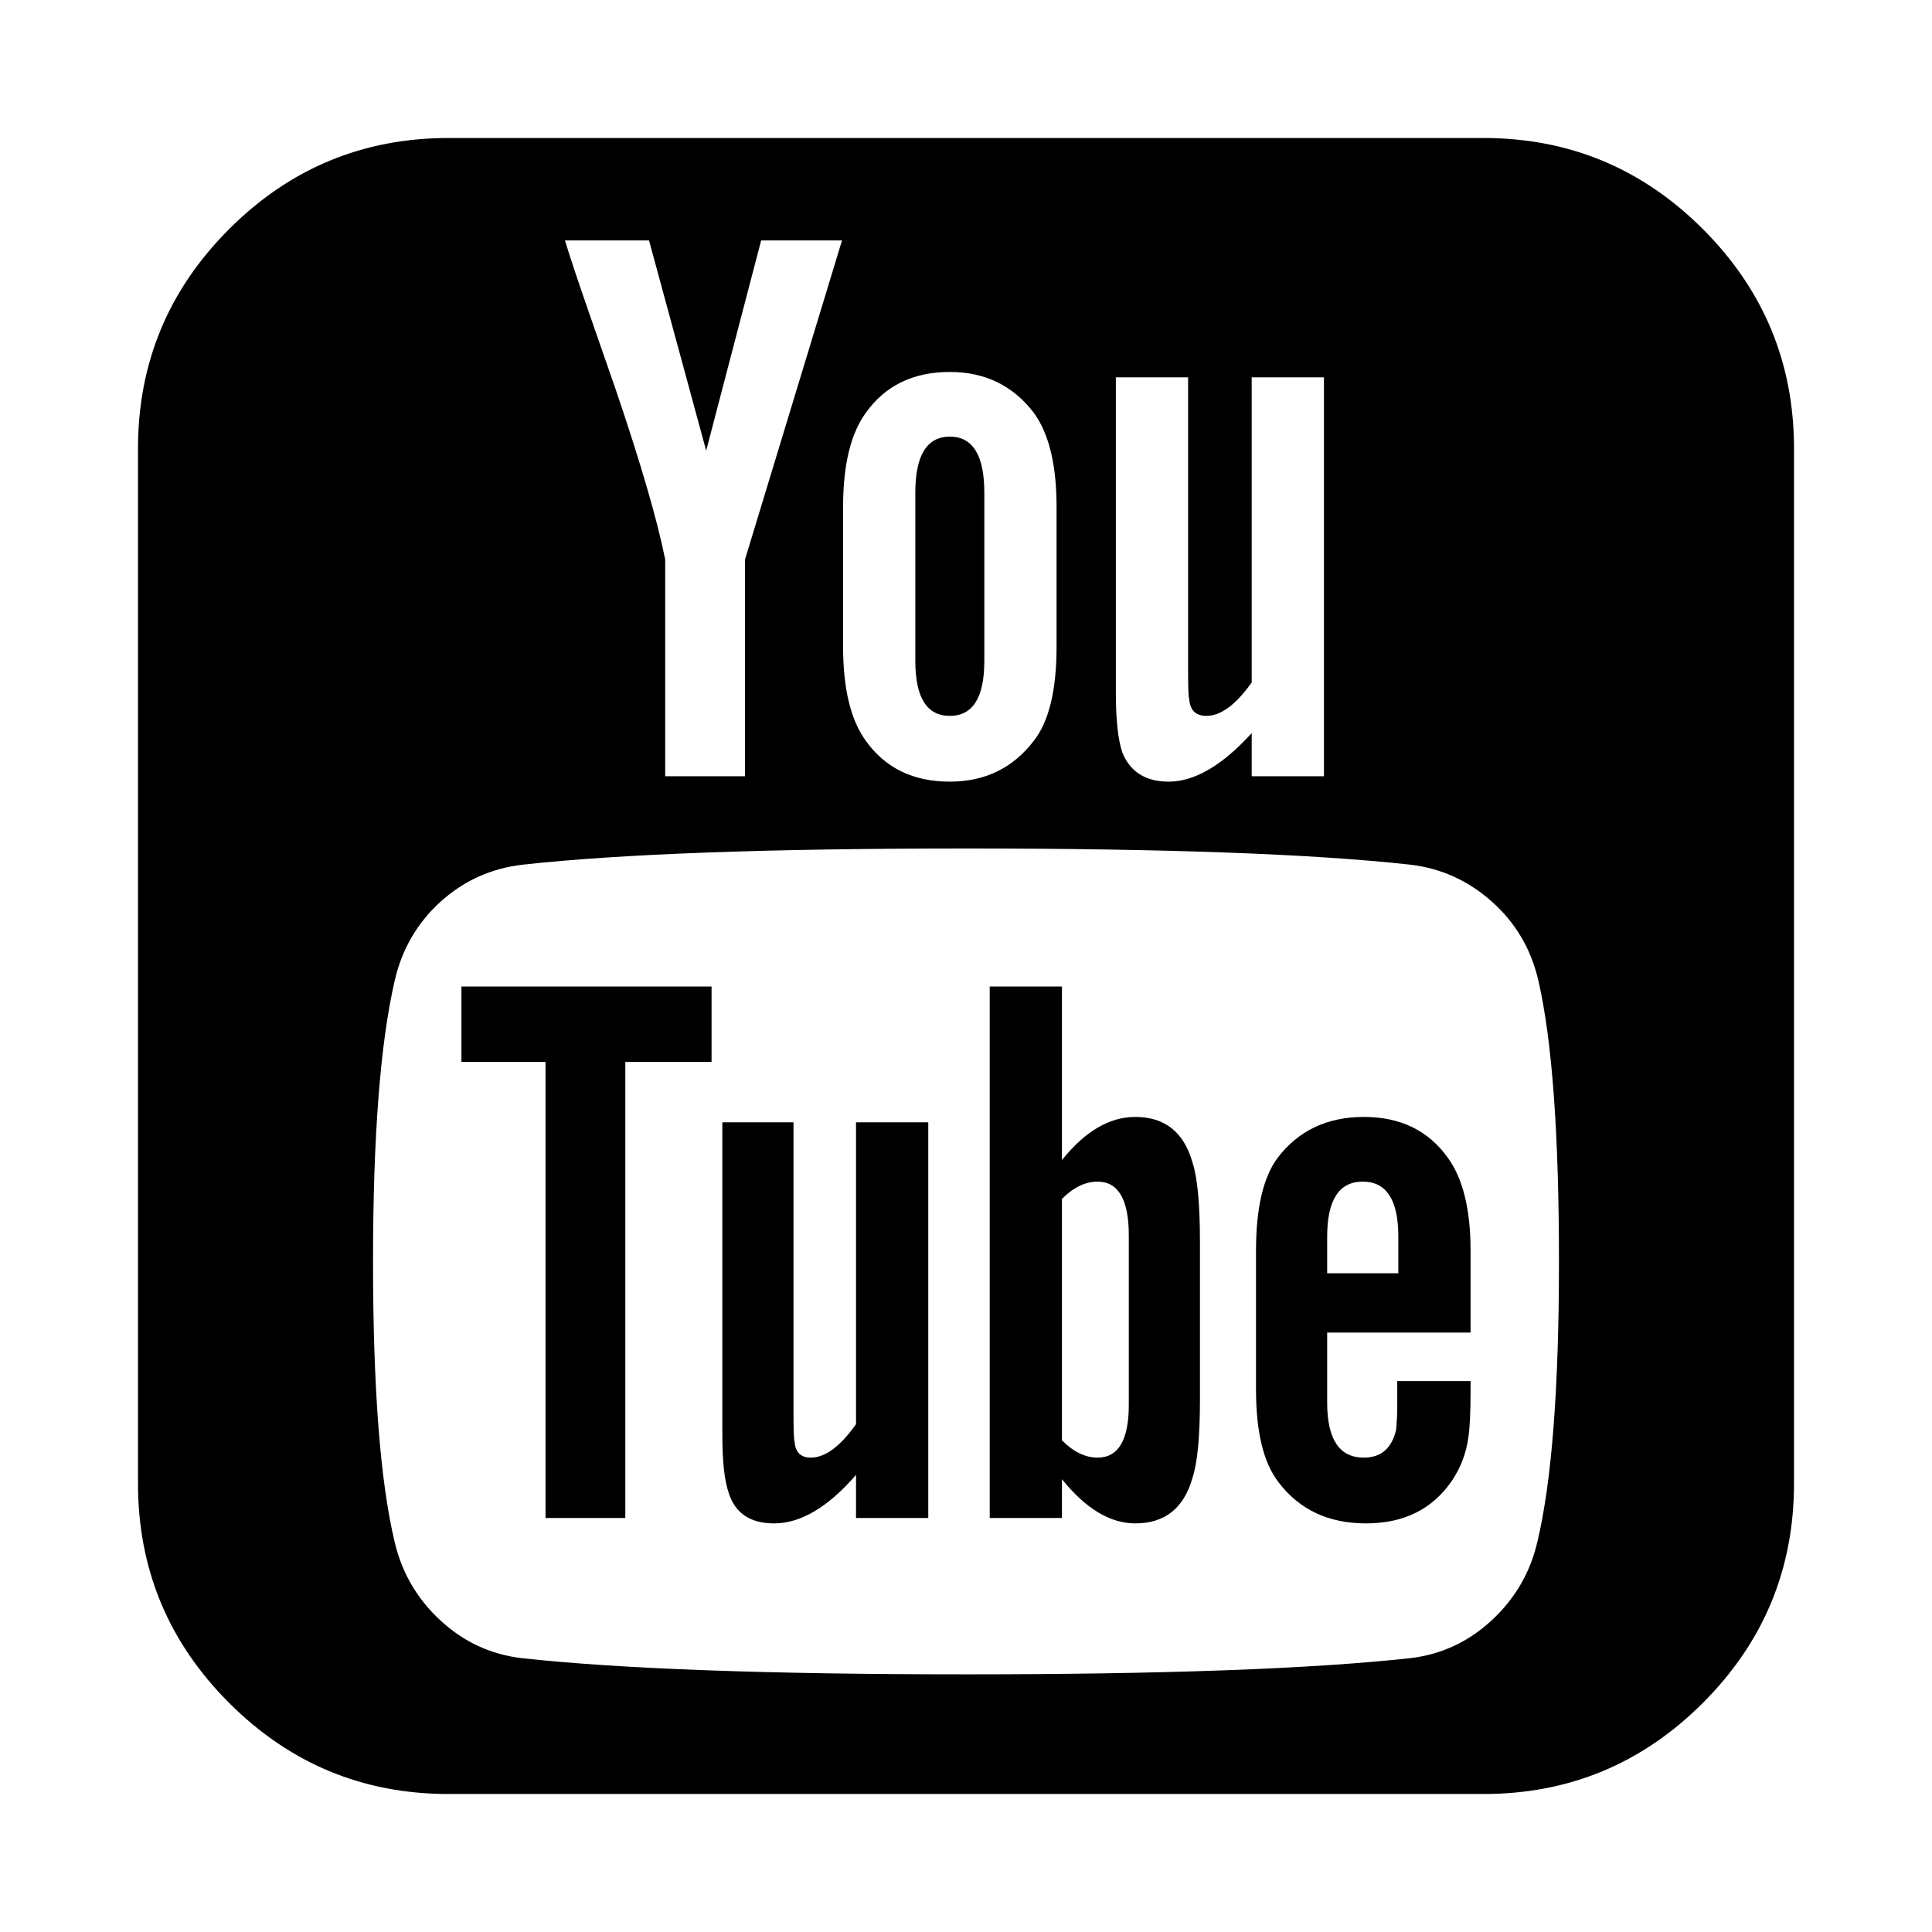
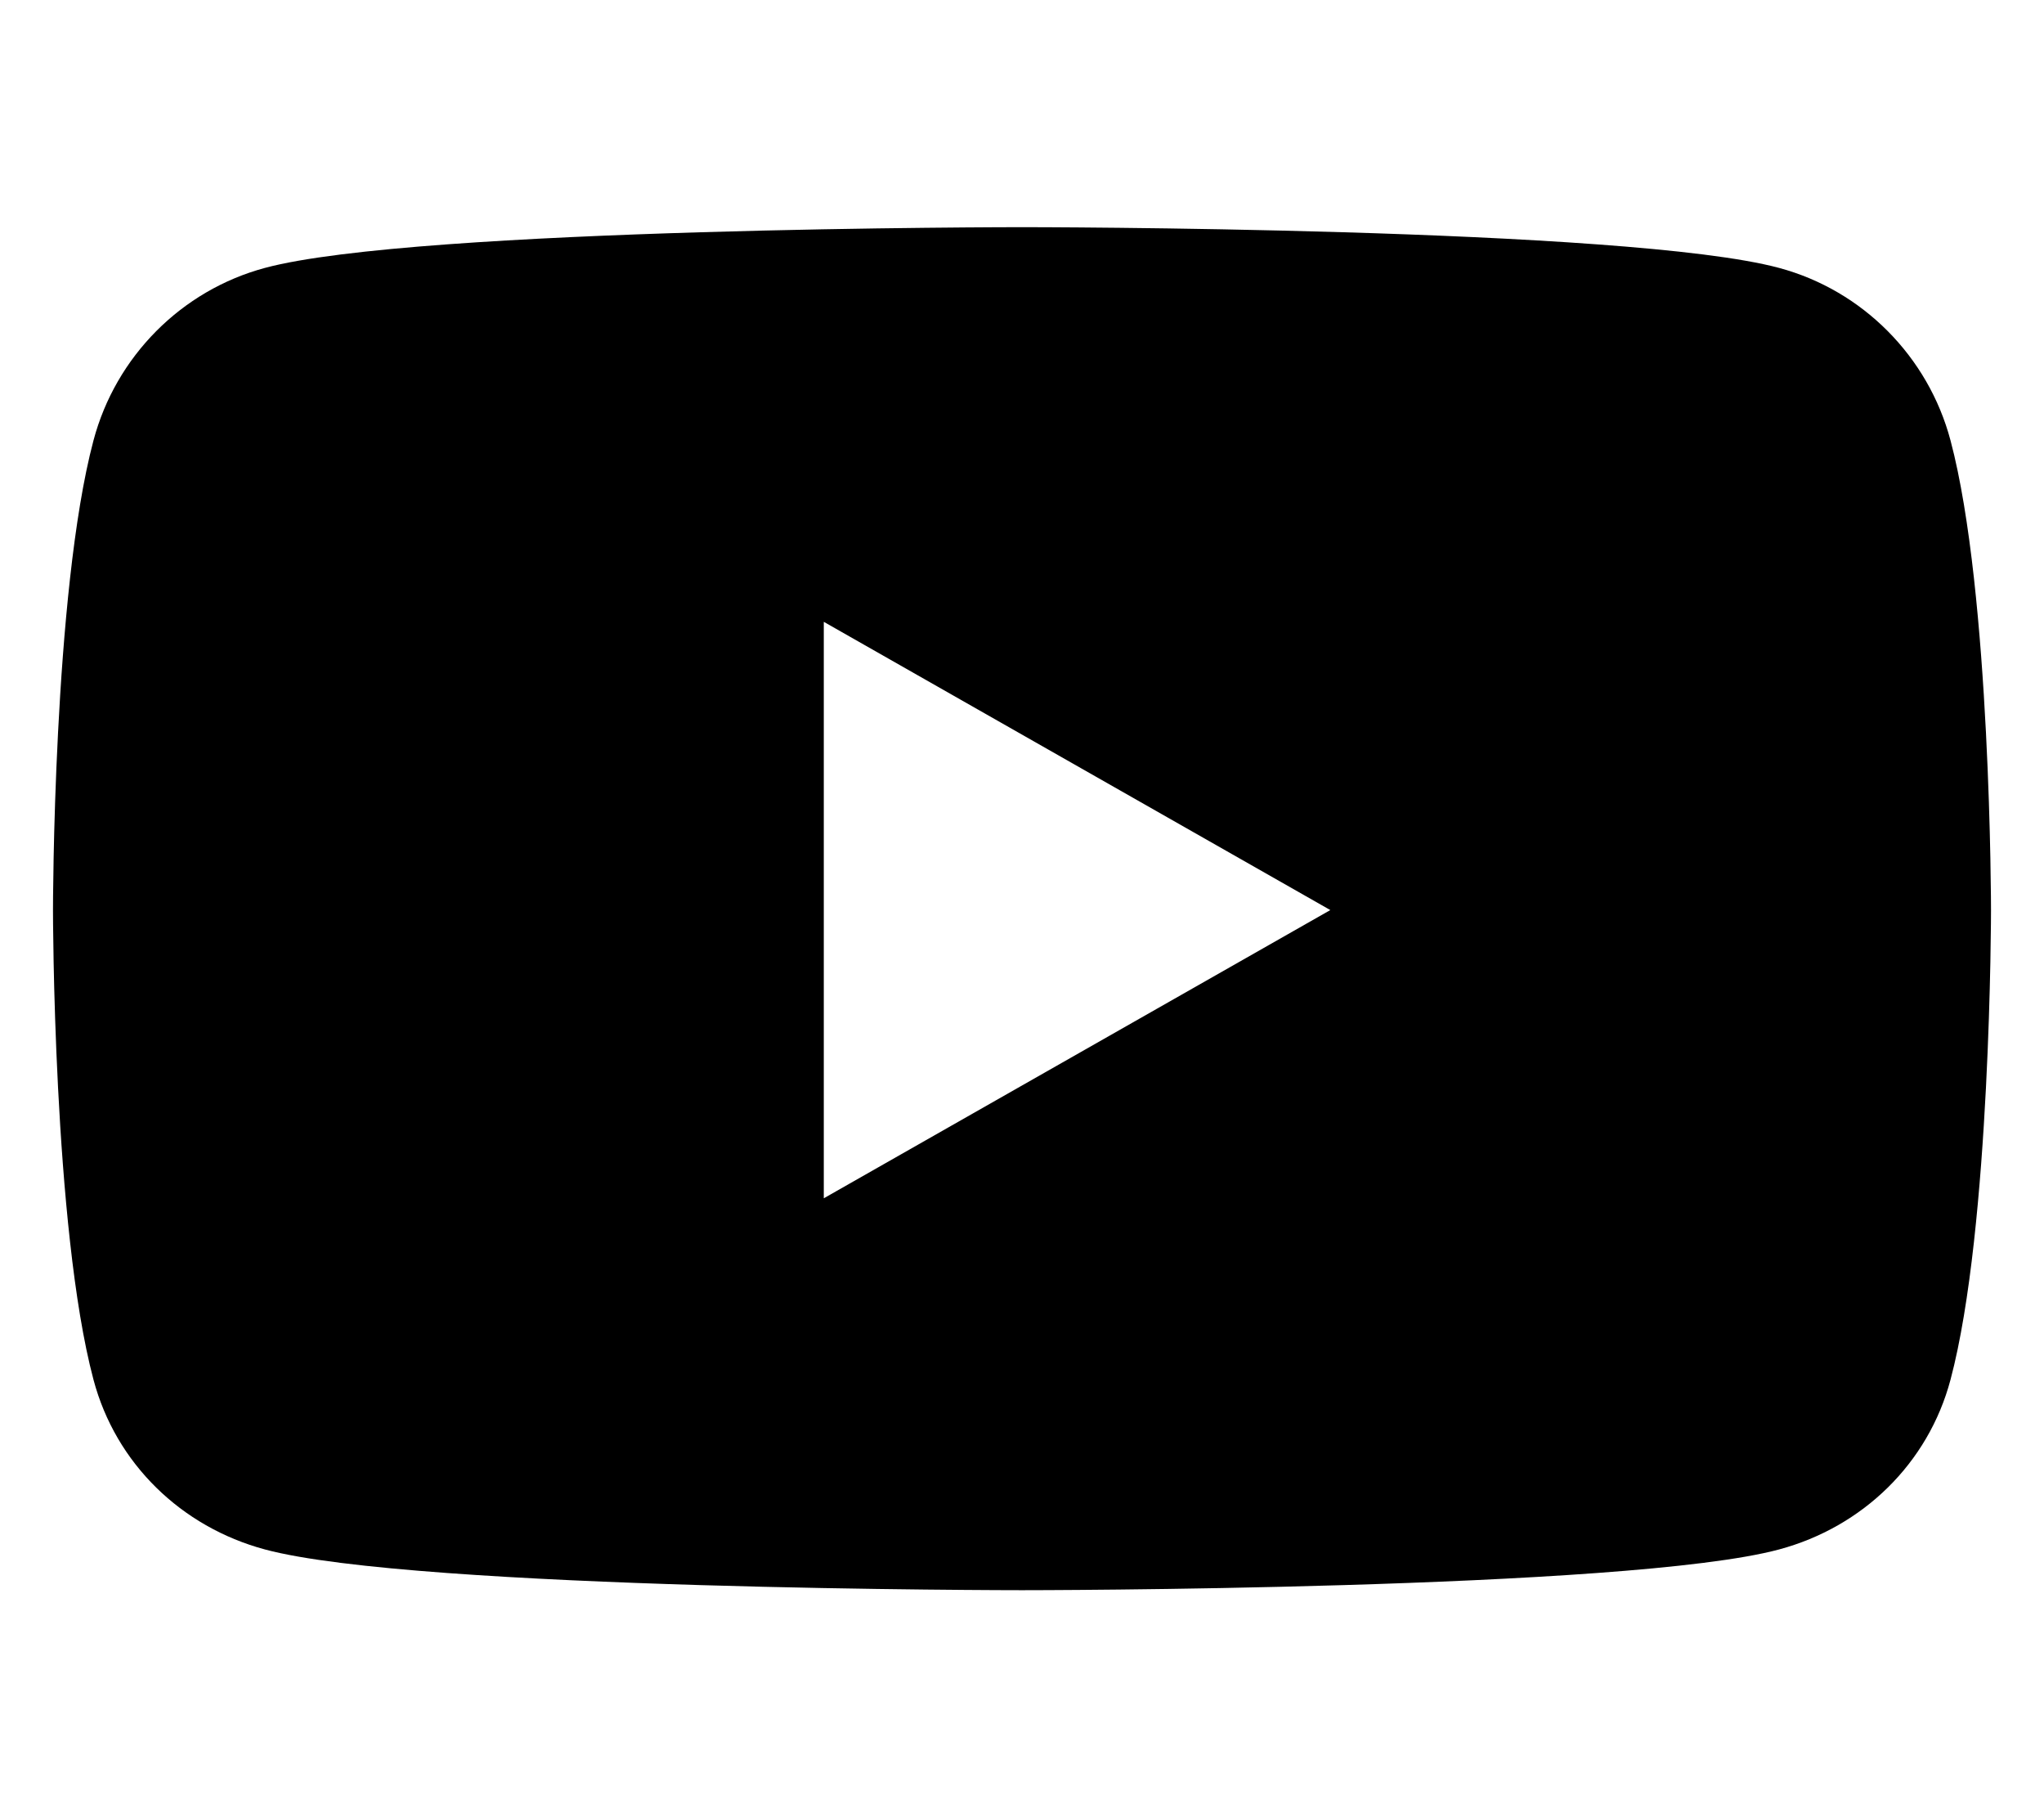
- <svg xmlns="http://www.w3.org/2000/svg" width="1792" height="1792" viewBox="0 0 1792 1792">
-   <path d="M1047 1303v-157q0-50-29-50-17 0-33 16v224q16 16 33 16 29 0 29-49zm184-122h66v-34q0-51-33-51t-33 51v34zM660 915v70h-80v423h-74V985h-78v-70h232zm201 126v367h-67v-40q-39 45-76 45-33 0-42-28-6-17-6-54v-290h66v270q0 24 1 26 1 15 15 15 20 0 42-31v-280h67zm252 111v146q0 52-7 73-12 42-53 42-35 0-68-41v36h-67V915h67v161q32-40 68-40 41 0 53 42 7 21 7 74zm251 129v9q0 29-2 43-3 22-15 40-27 40-80 40-52 0-81-38-21-27-21-86v-129q0-59 20-86 29-38 80-38t78 38q21 29 21 86v76h-133v65q0 51 34 51 24 0 30-26 0-1 .5-7t.5-16.5V1281h68zM913 457v156q0 51-32 51t-32-51V457q0-52 32-52t32 52zm533 713q0-177-19-260-10-44-43-73.5t-76-34.5q-136-15-412-15-275 0-411 15-44 5-76.5 34.5T366 910q-20 87-20 260 0 176 20 260 10 43 42.5 73t75.5 35q137 15 412 15t412-15q43-5 75.5-35t42.5-73q20-84 20-260zM691 519l90-296h-75l-51 195-53-195h-78q7 23 23 69l24 69q35 103 46 158v201h74V519zm289 81V470q0-58-21-87-29-38-78-38-51 0-78 38-21 29-21 87v130q0 58 21 87 27 38 78 38 49 0 78-38 21-27 21-87zm181 120h67V350h-67v283q-22 31-42 31-15 0-16-16-1-2-1-26V350h-67v293q0 37 6 55 11 27 43 27 36 0 77-45v40zm503-304v960q0 119-84.5 203.5T1376 1664H416q-119 0-203.5-84.5T128 1376V416q0-119 84.5-203.5T416 128h960q119 0 203.5 84.5T1664 416z" />
+ <svg xmlns="http://www.w3.org/2000/svg" viewBox="0 0 576 512">
+   <path d="m549.655 124.083c-6.281-23.65-24.787-42.276-48.284-48.597-42.59-11.486-213.371-11.486-213.371-11.486s-170.78 0-213.371 11.486c-23.497 6.322-42.003 24.947-48.284 48.597-11.412 42.867-11.412 132.305-11.412 132.305s0 89.438 11.412 132.305c6.281 23.65 24.787 41.5 48.284 47.821 42.591 11.486 213.371 11.486 213.371 11.486s170.78 0 213.371-11.486c23.497-6.321 42.003-24.171 48.284-47.821 11.412-42.867 11.412-132.305 11.412-132.305s0-89.438-11.412-132.305zm-317.51 213.508v-162.406l142.739 81.205z" />
</svg>
